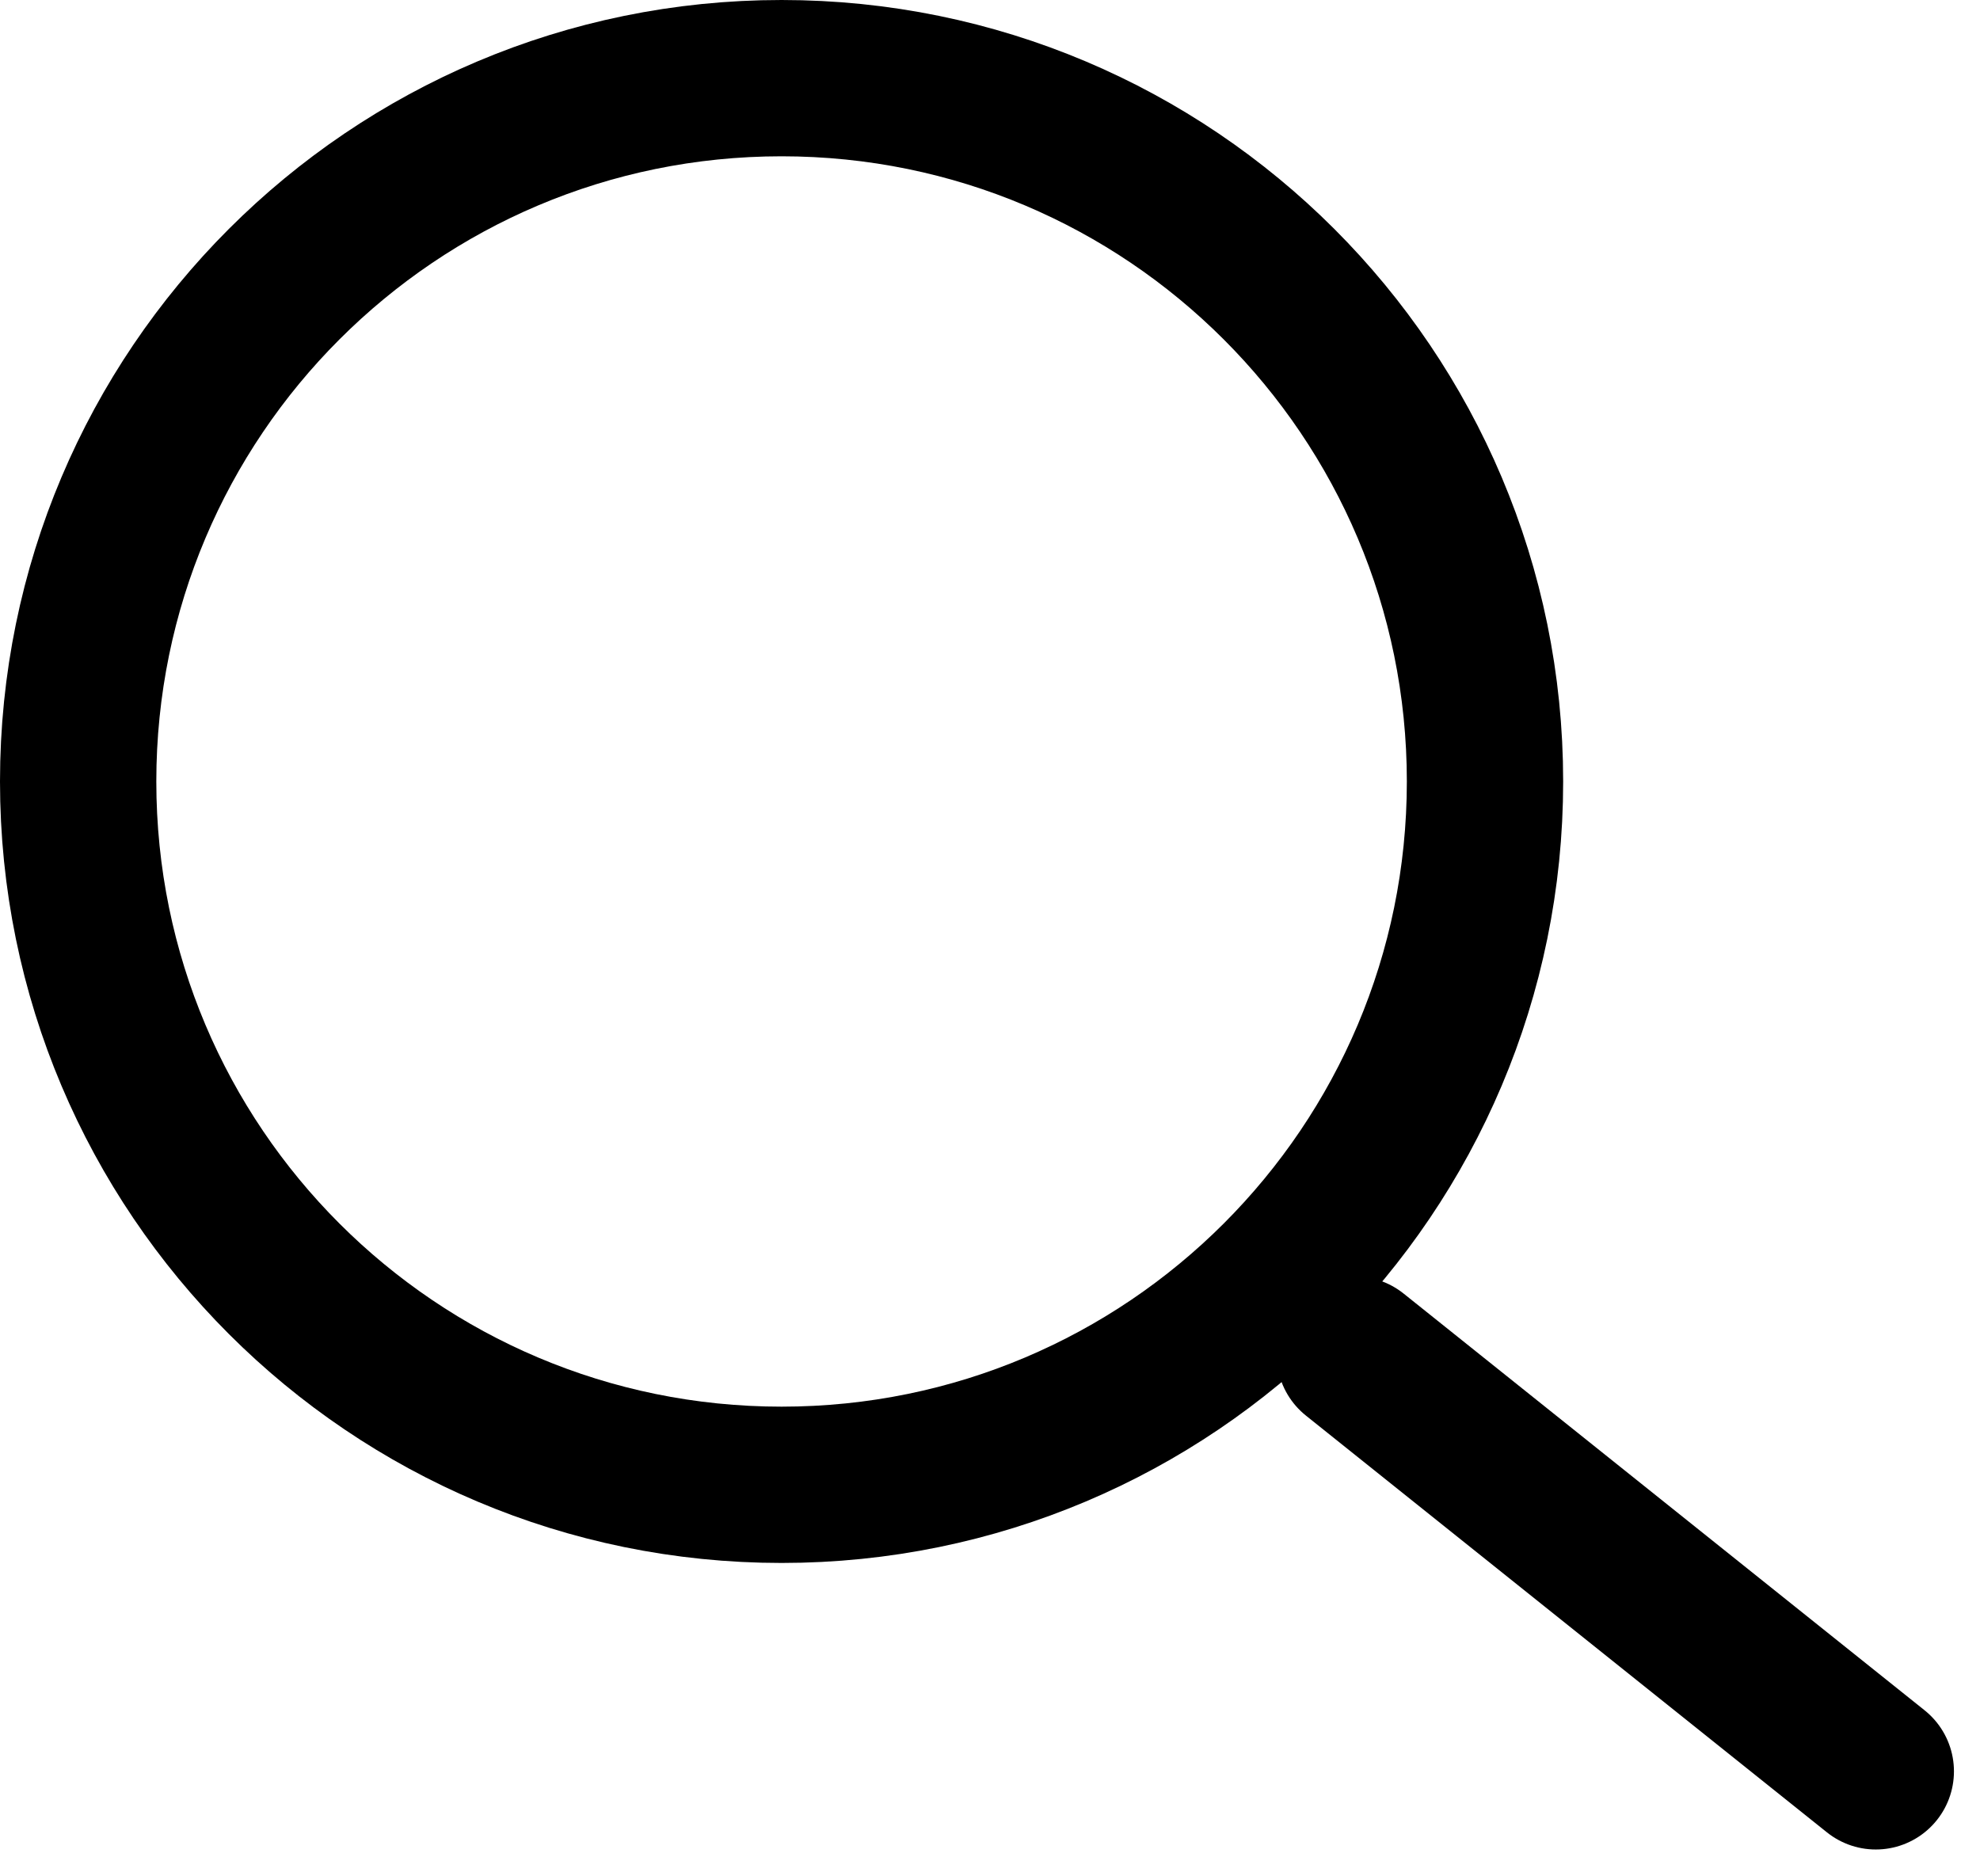
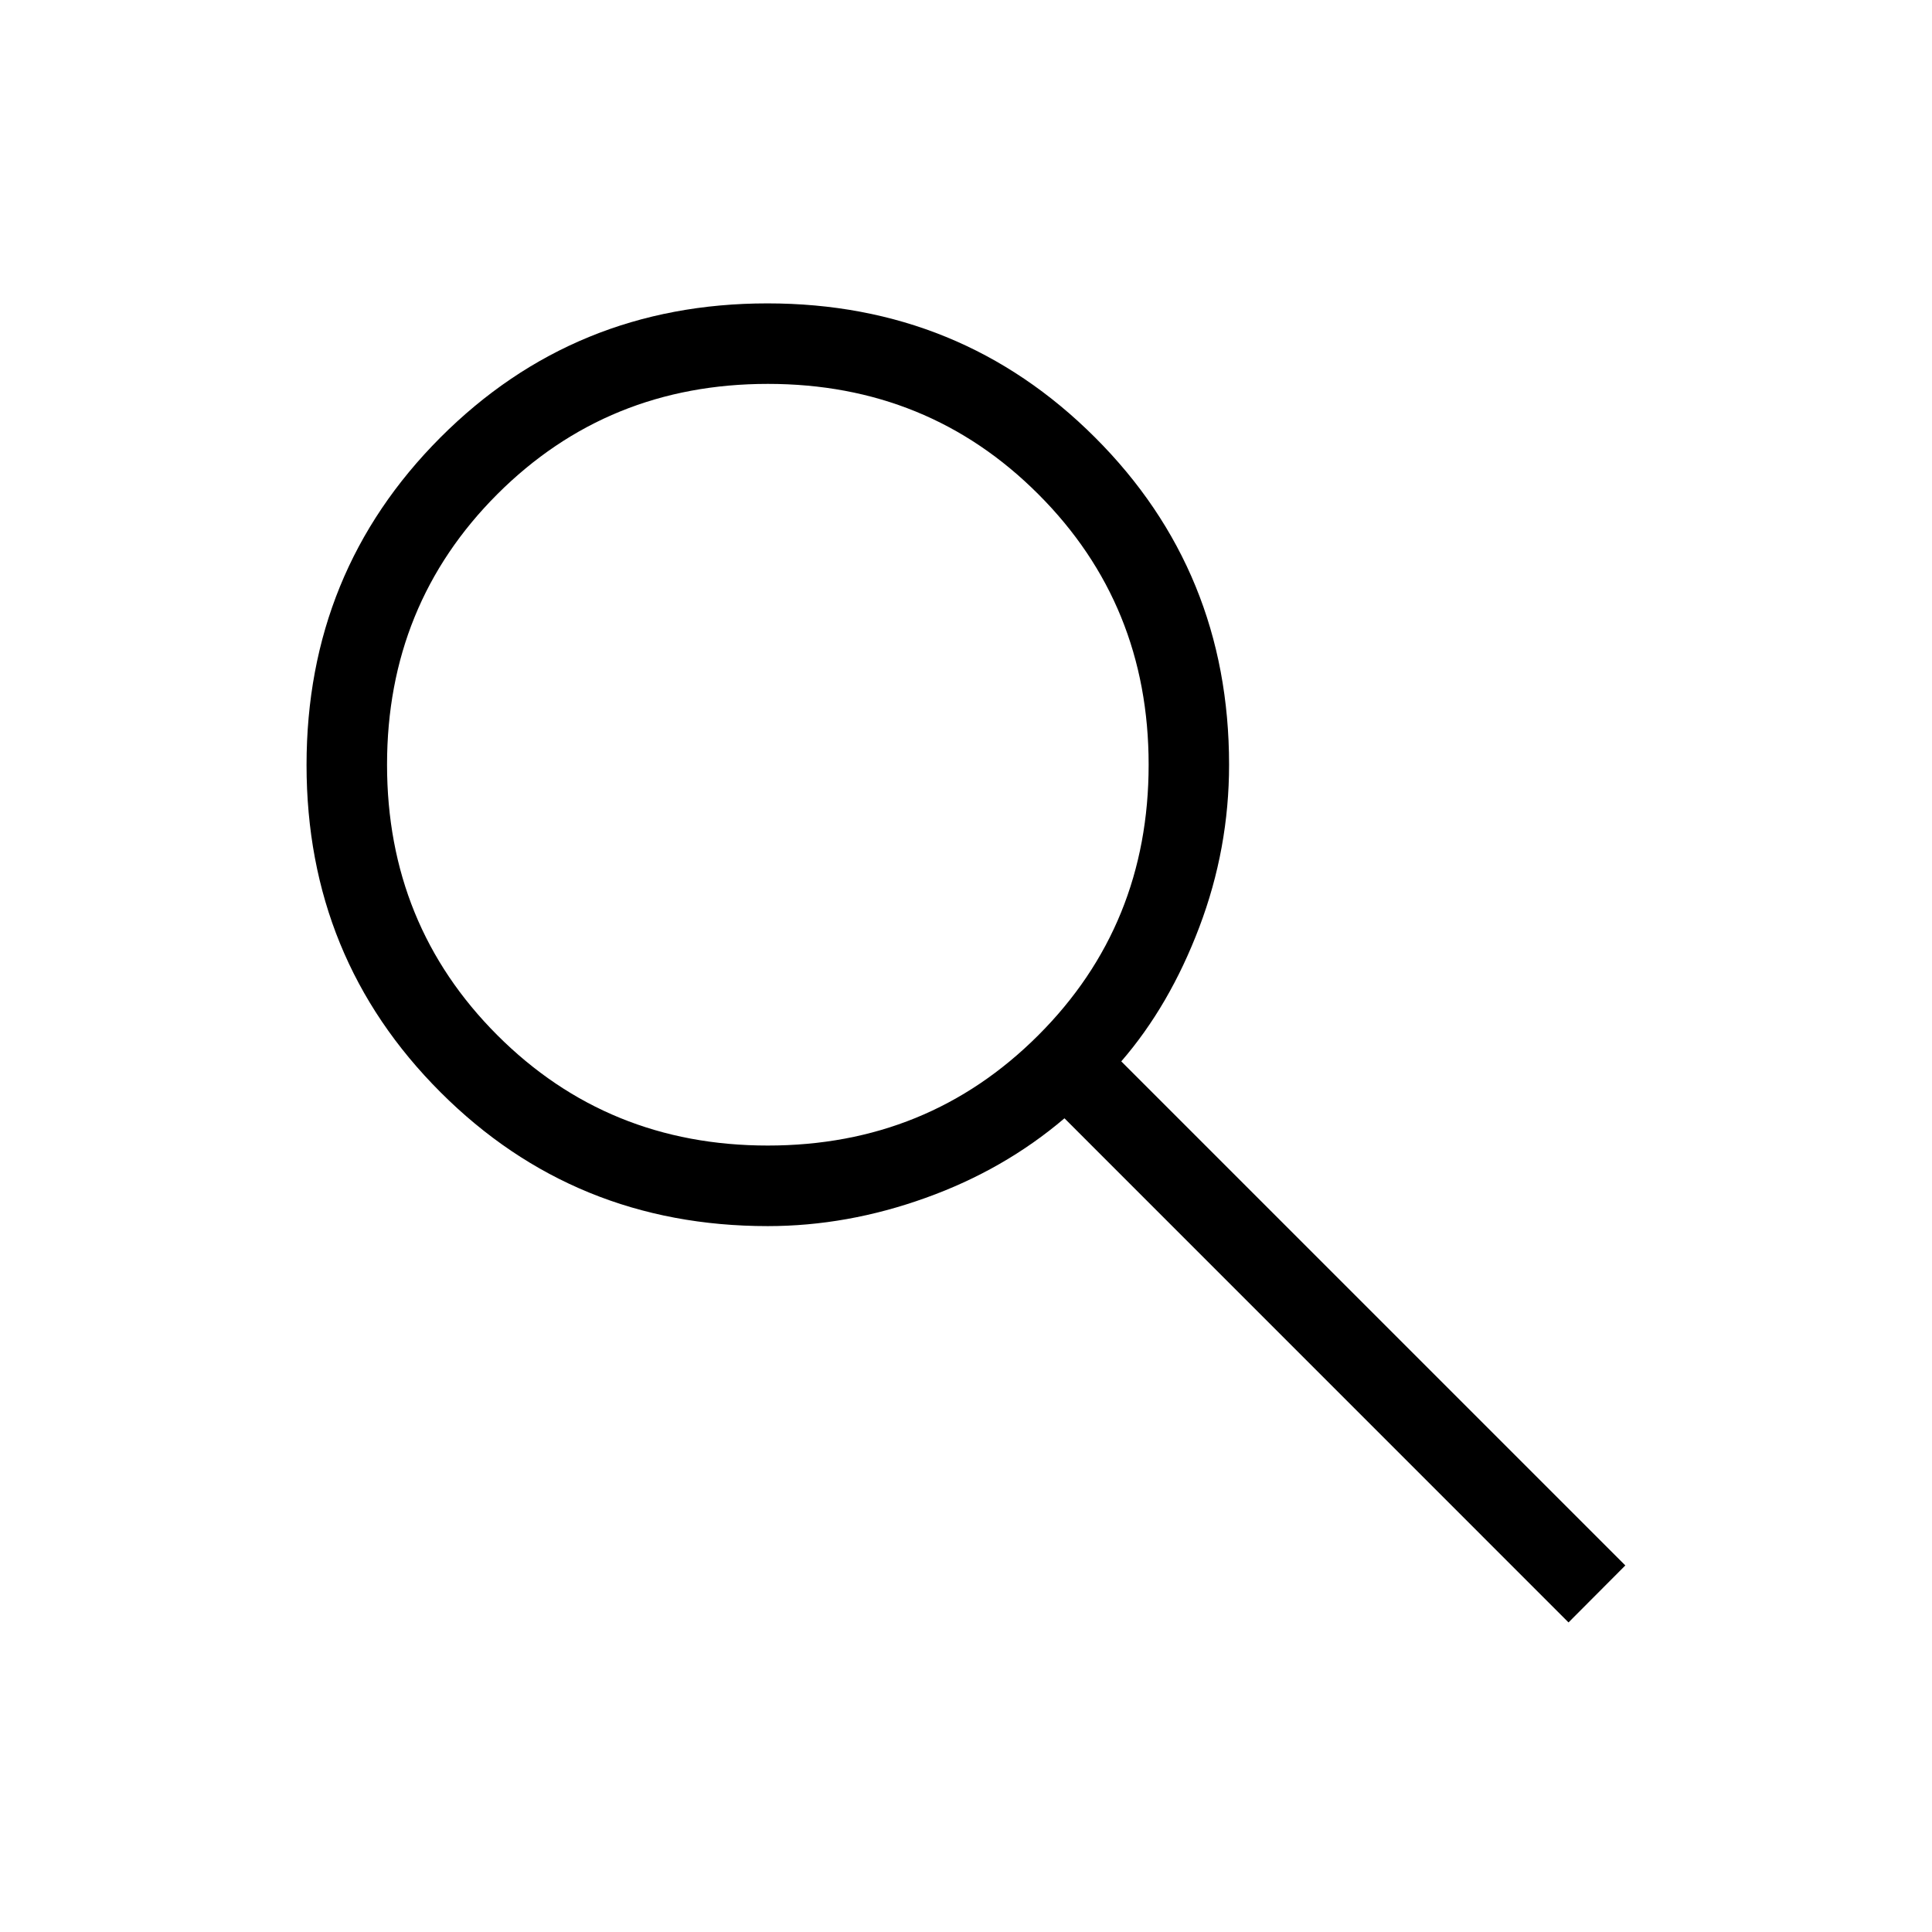
- <svg xmlns="http://www.w3.org/2000/svg" width="19" height="18" viewBox="0 0 19 18" fill="none">
-   <circle cx="7.5" cy="7.5" r="6.75" stroke="black" stroke-width="1.5" />
-   <path d="M13 13L18 17" stroke="black" stroke-width="1.5" stroke-linecap="round" />
+ <svg xmlns="http://www.w3.org/2000/svg" width="30" height="30" viewBox="0 0 30 30" fill="none">
+   <path d="M24.356 25.193L16.529 17.365C15.903 17.898 15.185 18.31 14.372 18.601C13.56 18.893 12.743 19.039 11.922 19.039C9.921 19.039 8.226 18.346 6.84 16.96C5.453 15.573 4.76 13.88 4.76 11.879C4.76 9.878 5.452 8.184 6.837 6.795C8.223 5.406 9.916 4.711 11.917 4.711C13.919 4.711 15.614 5.405 17.002 6.791C18.391 8.178 19.085 9.873 19.085 11.875C19.085 12.743 18.931 13.584 18.623 14.396C18.315 15.209 17.911 15.904 17.411 16.481L25.238 24.308L24.356 25.193ZM11.922 17.788C13.581 17.788 14.981 17.217 16.123 16.075C17.265 14.934 17.836 13.533 17.836 11.874C17.836 10.216 17.265 8.816 16.123 7.674C14.982 6.532 13.582 5.961 11.924 5.961C10.265 5.961 8.865 6.532 7.722 7.674C6.581 8.816 6.01 10.216 6.01 11.874C6.01 13.532 6.581 14.932 7.722 16.074C8.864 17.216 10.264 17.788 11.922 17.788Z" fill="black" />
</svg>
